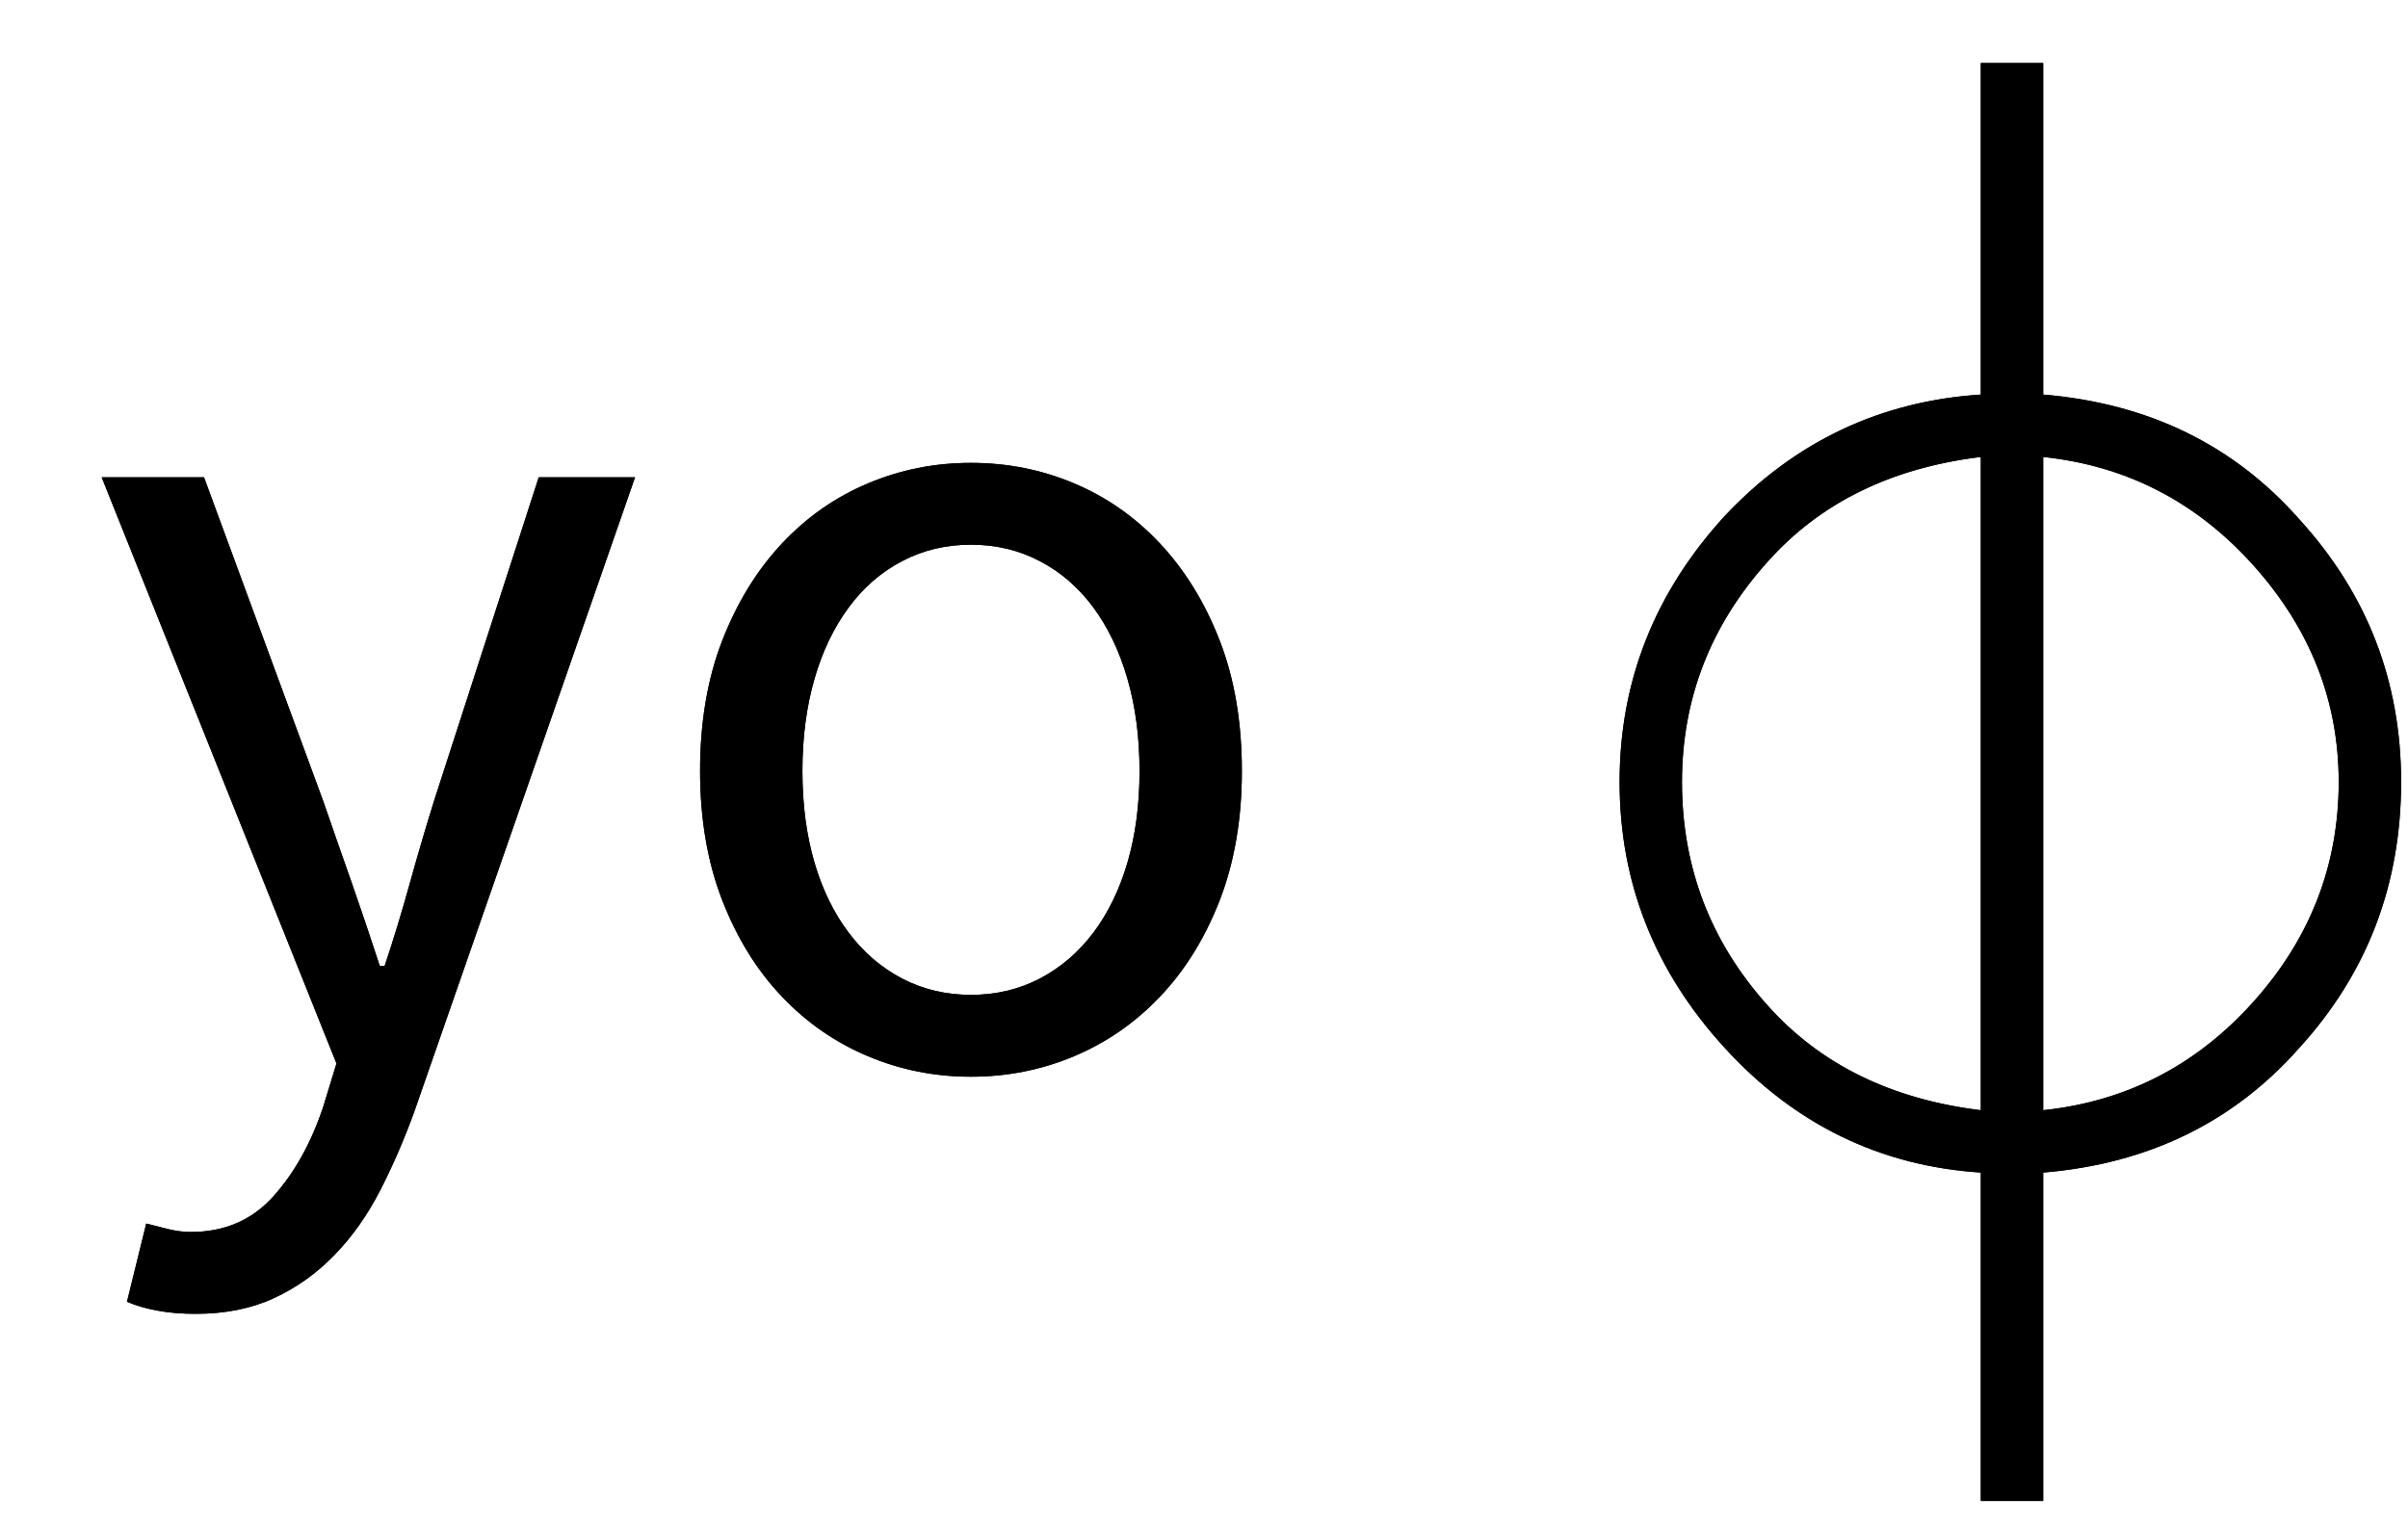
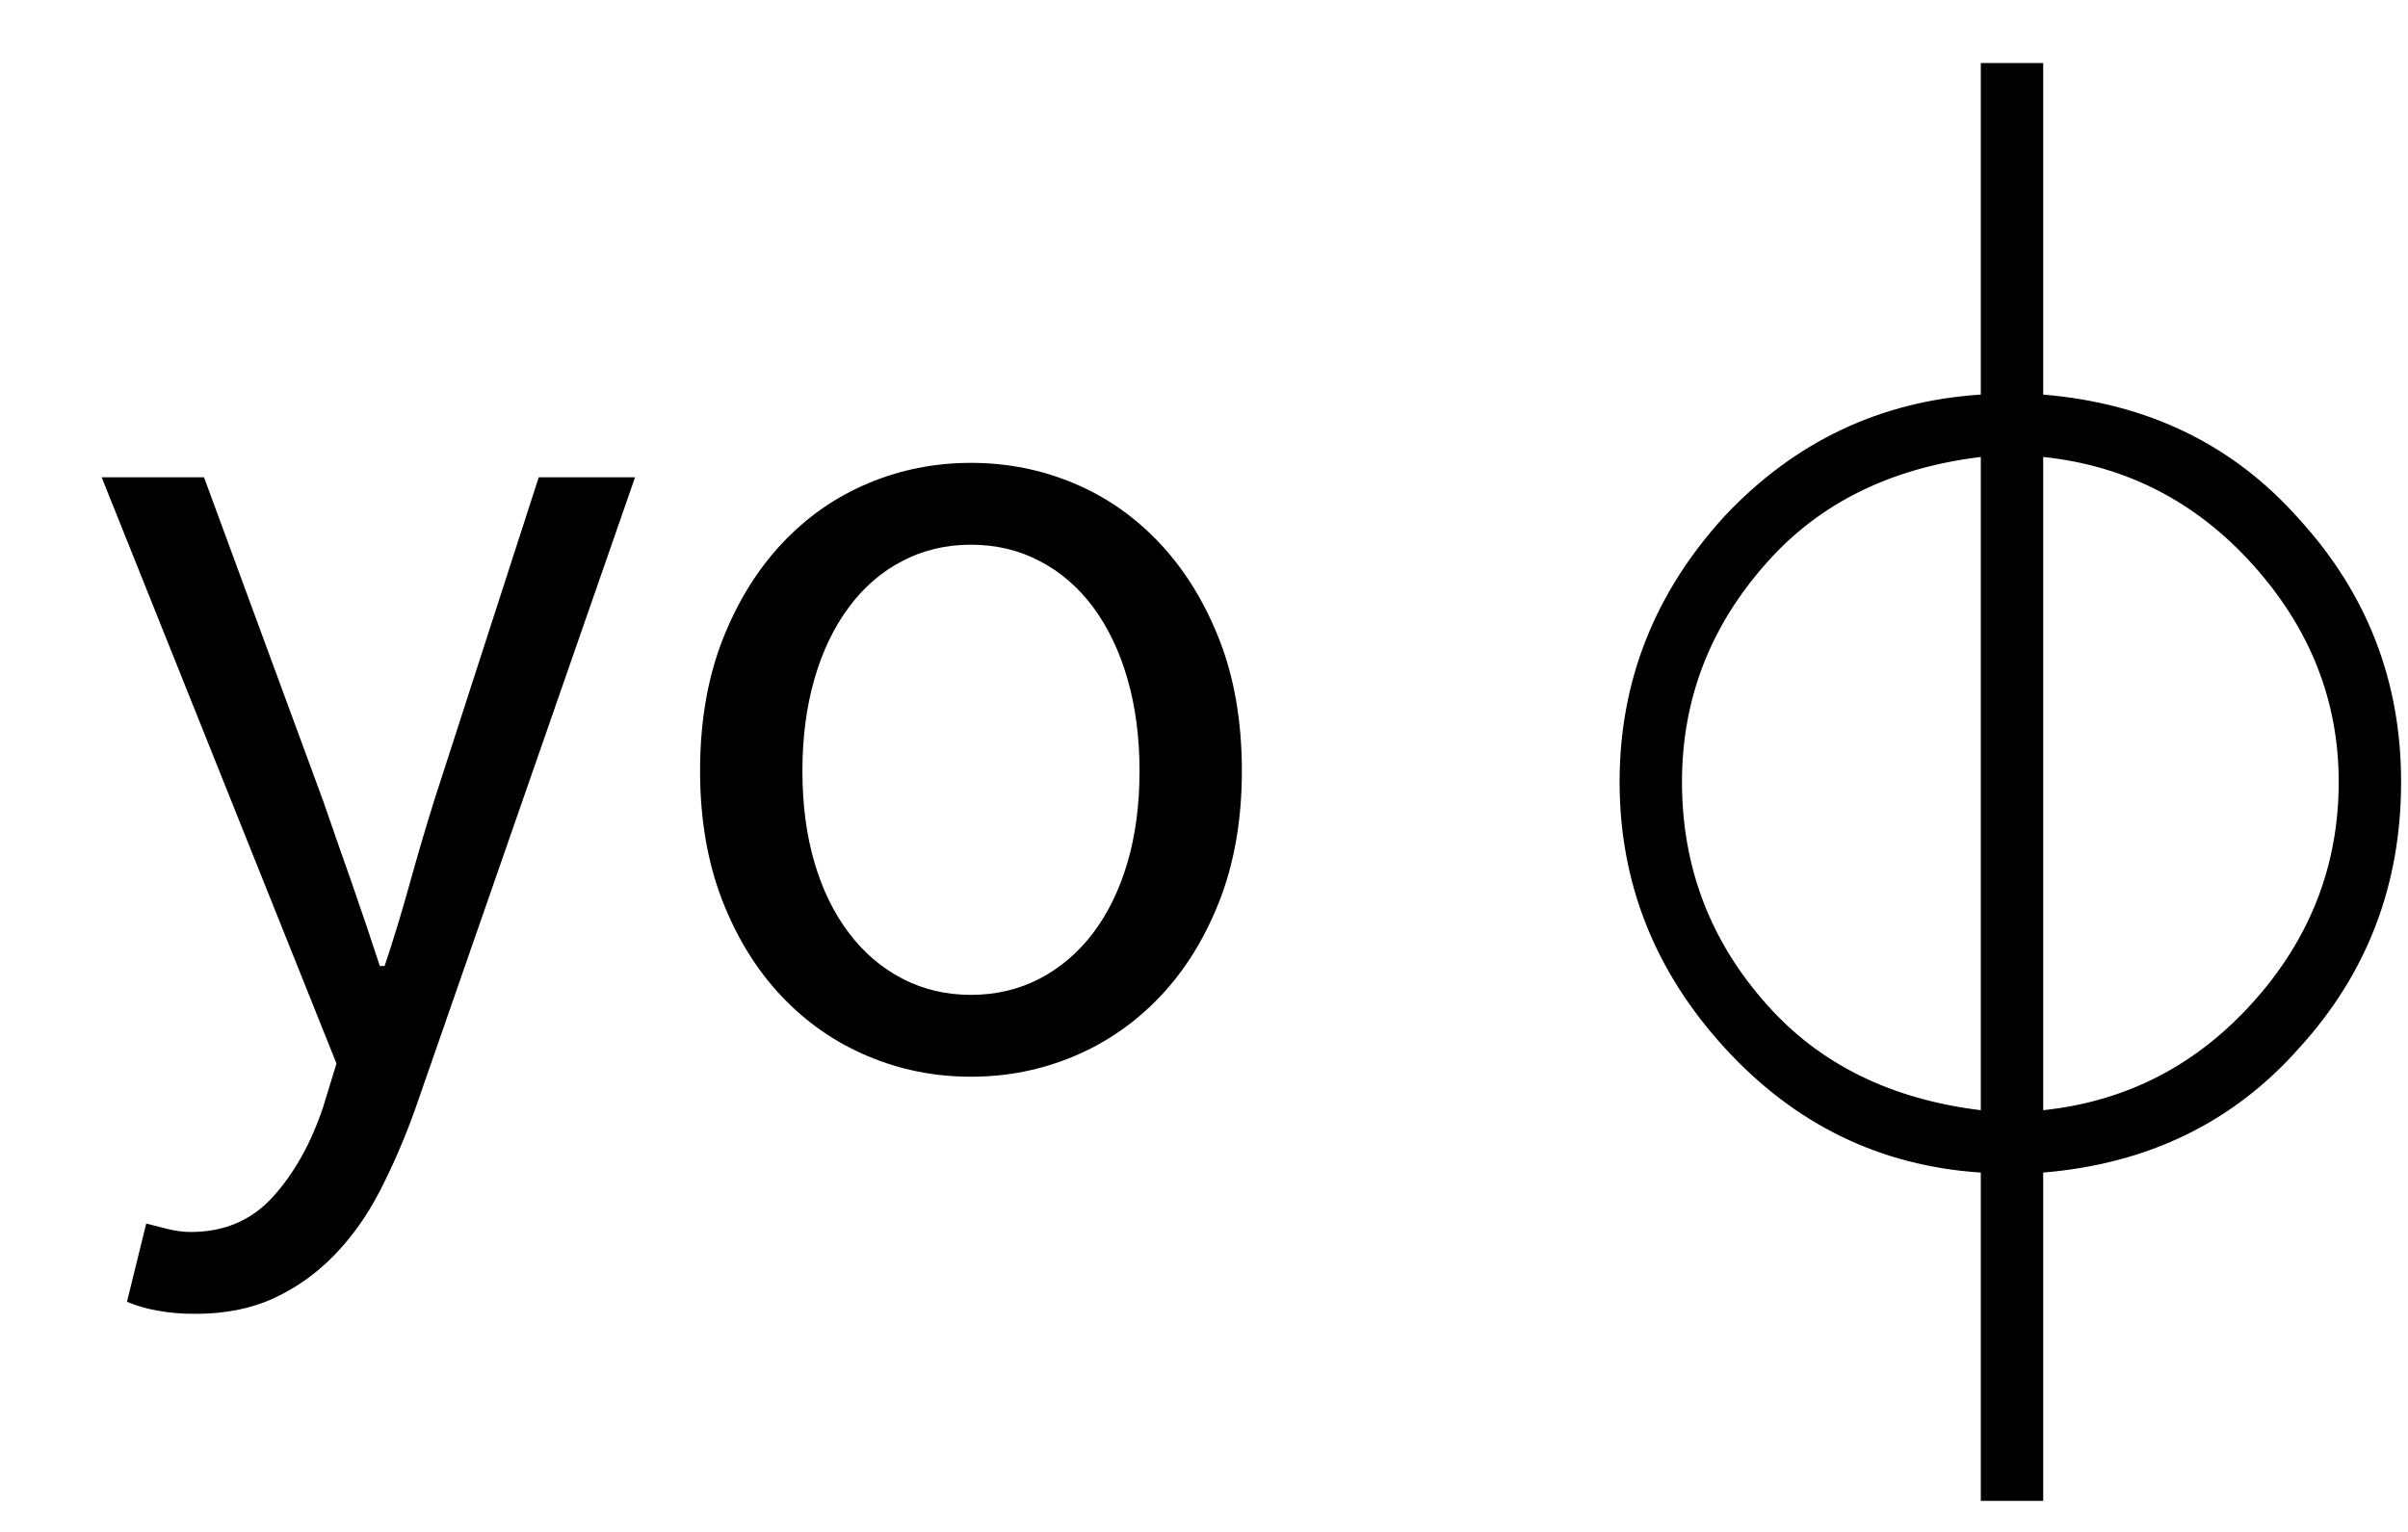
<svg xmlns="http://www.w3.org/2000/svg" xmlns:xlink="http://www.w3.org/1999/xlink" width="22" height="14" viewBox="0 0 22 14">
  <defs>
    <path id="a" d="M18.097,13.716 L18.097,10.716 C17.177,10.656 16.397,10.276 15.757,9.576 C15.117,8.876 14.797,8.066 14.797,7.146 C14.797,6.226 15.117,5.416 15.757,4.716 C16.397,4.036 17.177,3.666 18.097,3.606 L18.097,0.576 L18.667,0.576 L18.667,3.606 C19.627,3.686 20.407,4.066 21.007,4.746 C21.627,5.426 21.937,6.226 21.937,7.146 C21.937,8.086 21.627,8.896 21.007,9.576 C20.407,10.256 19.627,10.636 18.667,10.716 L18.667,13.716 L18.097,13.716 Z M18.097,4.176 C17.277,4.276 16.627,4.596 16.147,5.136 C15.627,5.716 15.367,6.386 15.367,7.146 C15.367,7.926 15.627,8.606 16.147,9.186 C16.627,9.726 17.277,10.046 18.097,10.146 L18.097,4.176 Z M21.367,7.146 C21.367,6.406 21.107,5.746 20.587,5.166 C20.067,4.586 19.427,4.256 18.667,4.176 L18.667,10.146 C19.427,10.066 20.067,9.736 20.587,9.156 C21.107,8.576 21.367,7.906 21.367,7.146 Z" />
    <path id="b" d="M1.336,11.182 L1.534,11.232 C1.607,11.25 1.677,11.259 1.743,11.259 C2.051,11.259 2.302,11.151 2.497,10.934 C2.691,10.718 2.843,10.445 2.953,10.115 L3.074,9.719 L0.929,4.362 L1.864,4.362 L2.953,7.321 C3.034,7.556 3.12,7.803 3.212,8.063 C3.303,8.324 3.389,8.579 3.47,8.828 L3.514,8.828 C3.595,8.586 3.672,8.333 3.745,8.069 C3.818,7.805 3.892,7.556 3.965,7.321 L4.922,4.362 L5.802,4.362 L3.789,10.148 C3.694,10.412 3.587,10.658 3.47,10.885 C3.353,11.112 3.213,11.308 3.052,11.473 C2.891,11.639 2.707,11.769 2.502,11.864 C2.297,11.959 2.058,12.007 1.787,12.007 C1.662,12.007 1.549,11.998 1.446,11.979 C1.343,11.961 1.248,11.934 1.16,11.897 L1.336,11.182 Z M6.396,7.046 C6.396,6.599 6.464,6.201 6.599,5.853 C6.735,5.504 6.917,5.209 7.144,4.967 C7.371,4.725 7.633,4.542 7.931,4.417 C8.228,4.292 8.541,4.23 8.871,4.23 C9.201,4.23 9.514,4.292 9.812,4.417 C10.109,4.542 10.371,4.725 10.598,4.967 C10.825,5.209 11.007,5.504 11.143,5.853 C11.278,6.201 11.346,6.599 11.346,7.046 C11.346,7.486 11.278,7.88 11.143,8.229 C11.007,8.577 10.825,8.87 10.598,9.108 C10.371,9.347 10.109,9.528 9.812,9.653 C9.514,9.778 9.201,9.84 8.871,9.84 C8.541,9.84 8.228,9.778 7.931,9.653 C7.633,9.528 7.371,9.347 7.144,9.108 C6.917,8.87 6.735,8.577 6.599,8.229 C6.464,7.88 6.396,7.486 6.396,7.046 Z M7.331,7.046 C7.331,7.354 7.368,7.633 7.441,7.882 C7.514,8.131 7.619,8.346 7.755,8.525 C7.89,8.705 8.053,8.844 8.244,8.944 C8.435,9.043 8.644,9.092 8.871,9.092 C9.098,9.092 9.307,9.043 9.498,8.944 C9.689,8.844 9.852,8.705 9.988,8.525 C10.123,8.346 10.228,8.131 10.301,7.882 C10.374,7.633 10.411,7.354 10.411,7.046 C10.411,6.738 10.374,6.458 10.301,6.205 C10.228,5.951 10.123,5.733 9.988,5.55 C9.852,5.367 9.689,5.226 9.498,5.127 C9.307,5.027 9.098,4.978 8.871,4.978 C8.644,4.978 8.435,5.027 8.244,5.127 C8.053,5.226 7.89,5.367 7.755,5.55 C7.619,5.733 7.514,5.951 7.441,6.205 C7.368,6.458 7.331,6.738 7.331,7.046 Z" />
  </defs>
  <g fill="#000000" fill-rule="evenodd">
    <use xlink:href="#a" />
-     <use xlink:href="#a" />
-     <use xlink:href="#b" />
    <use xlink:href="#b" />
  </g>
</svg>
